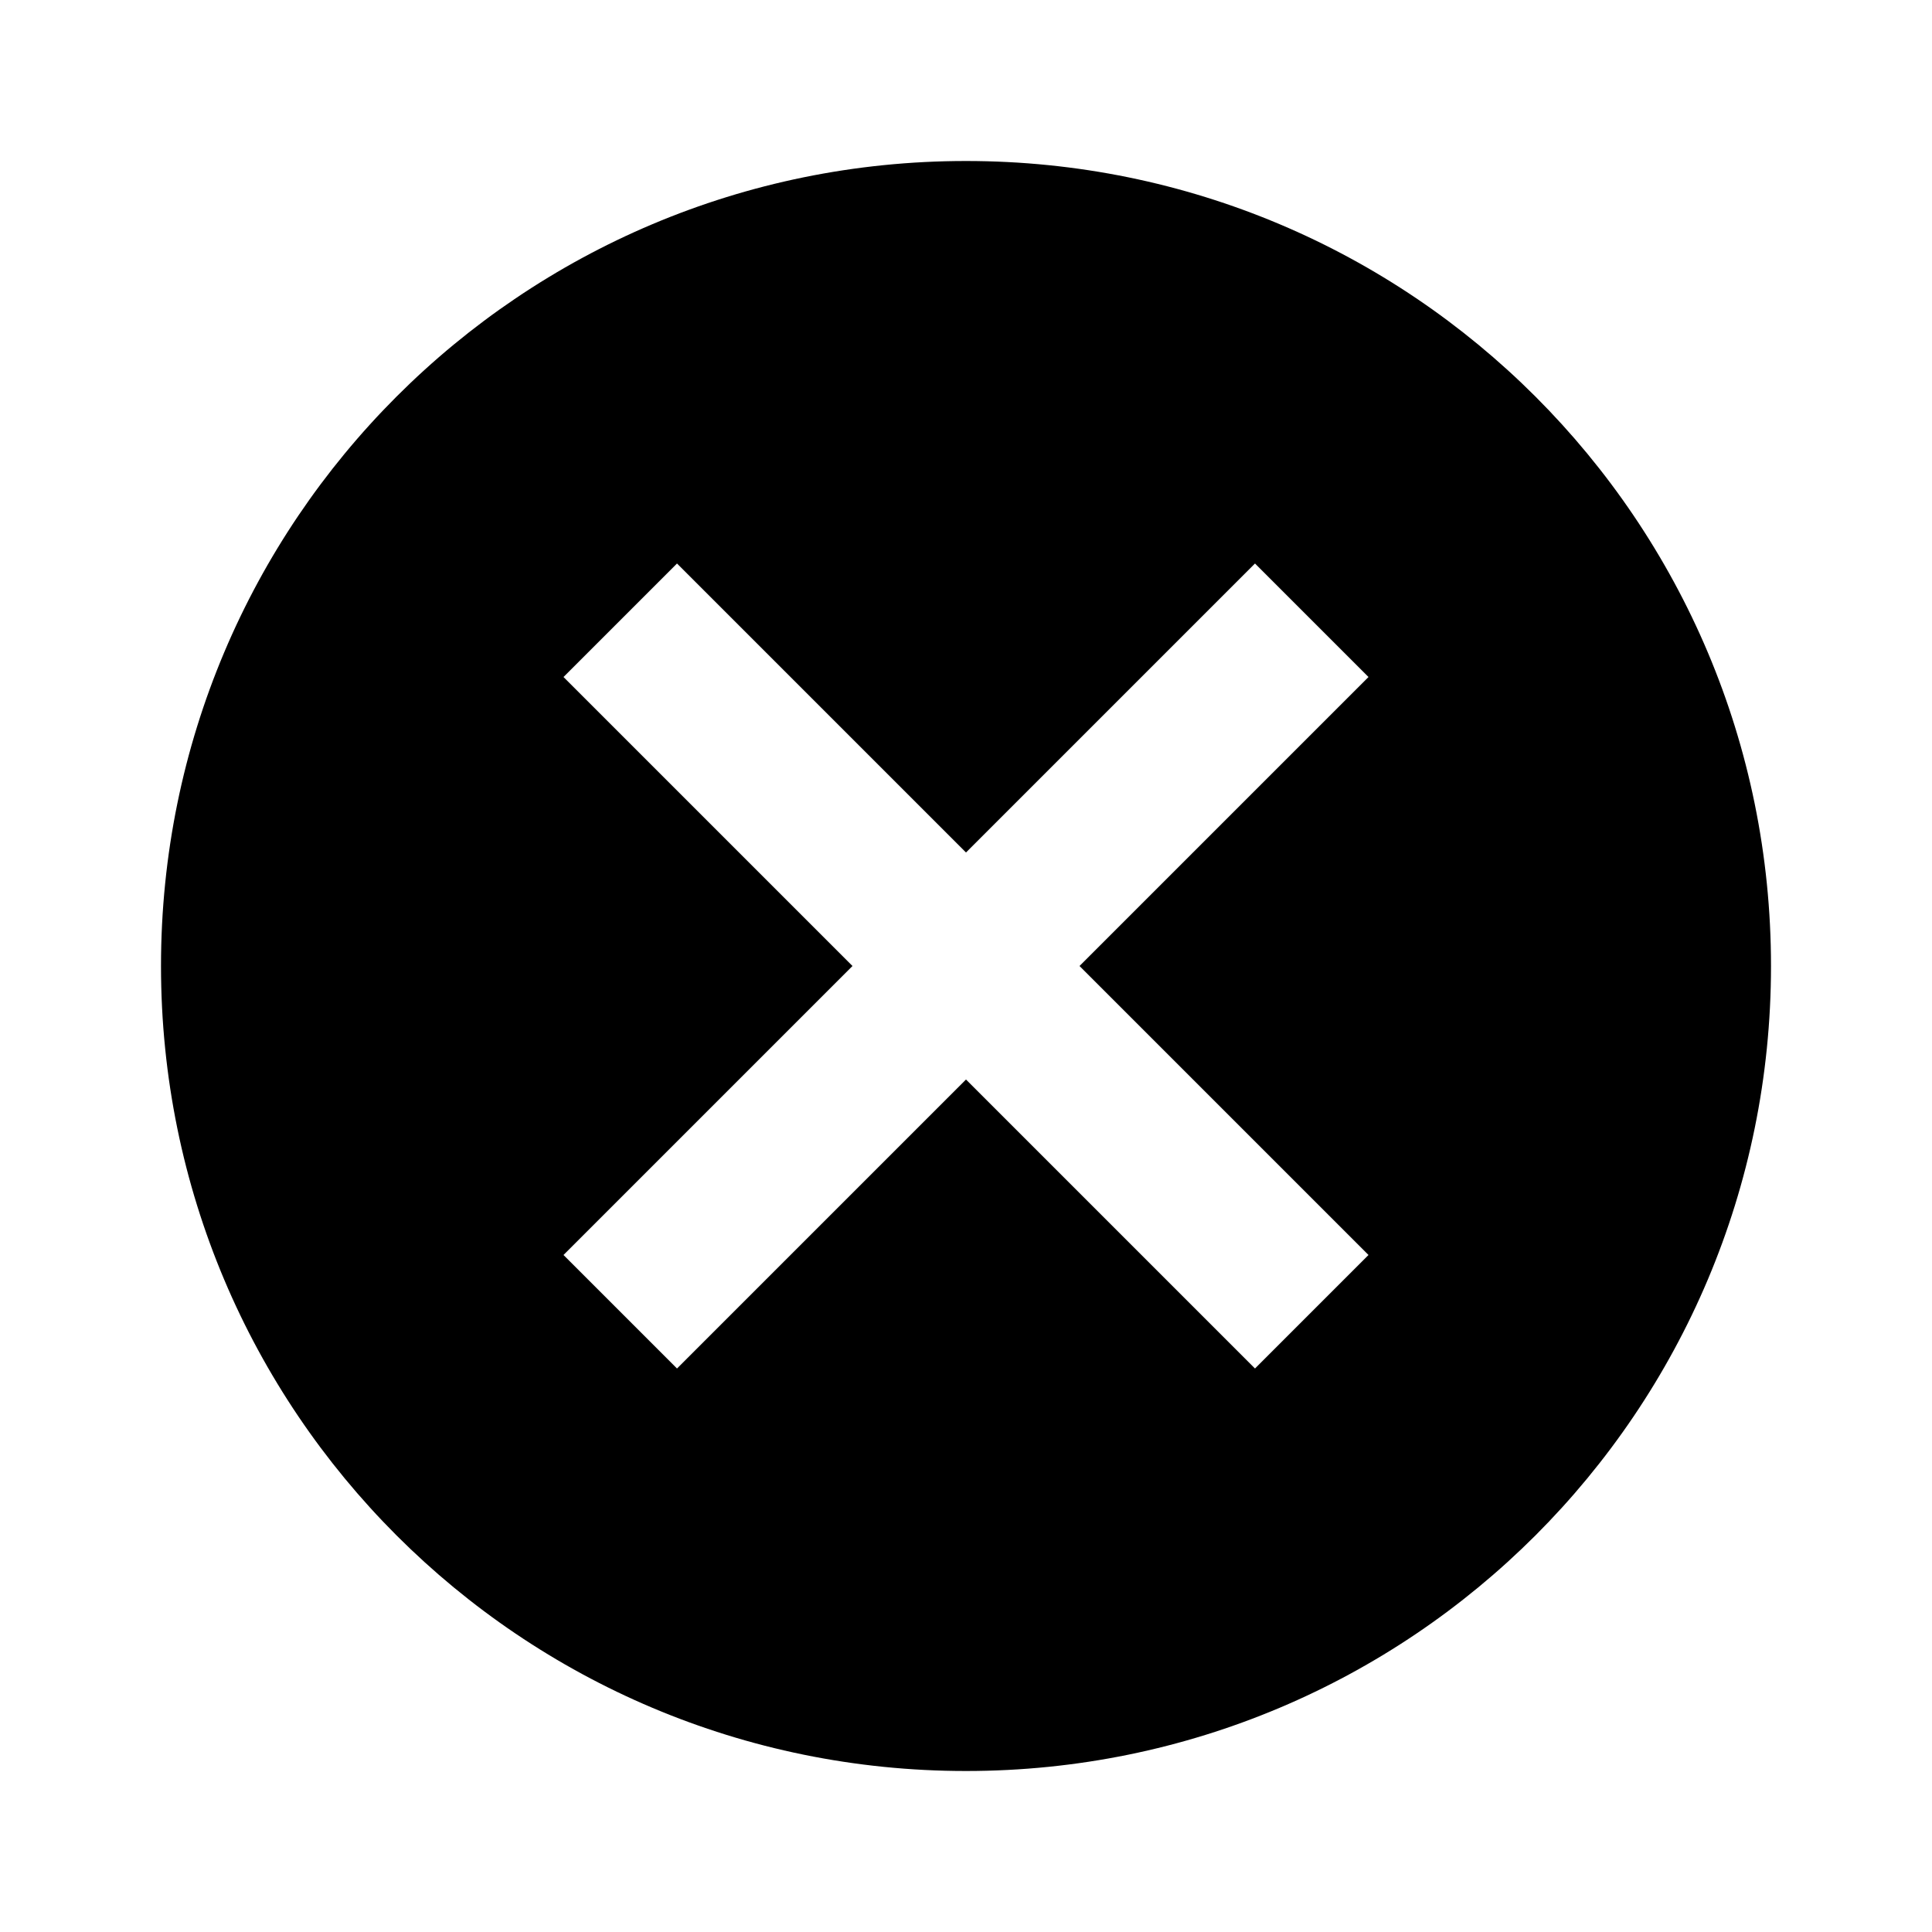
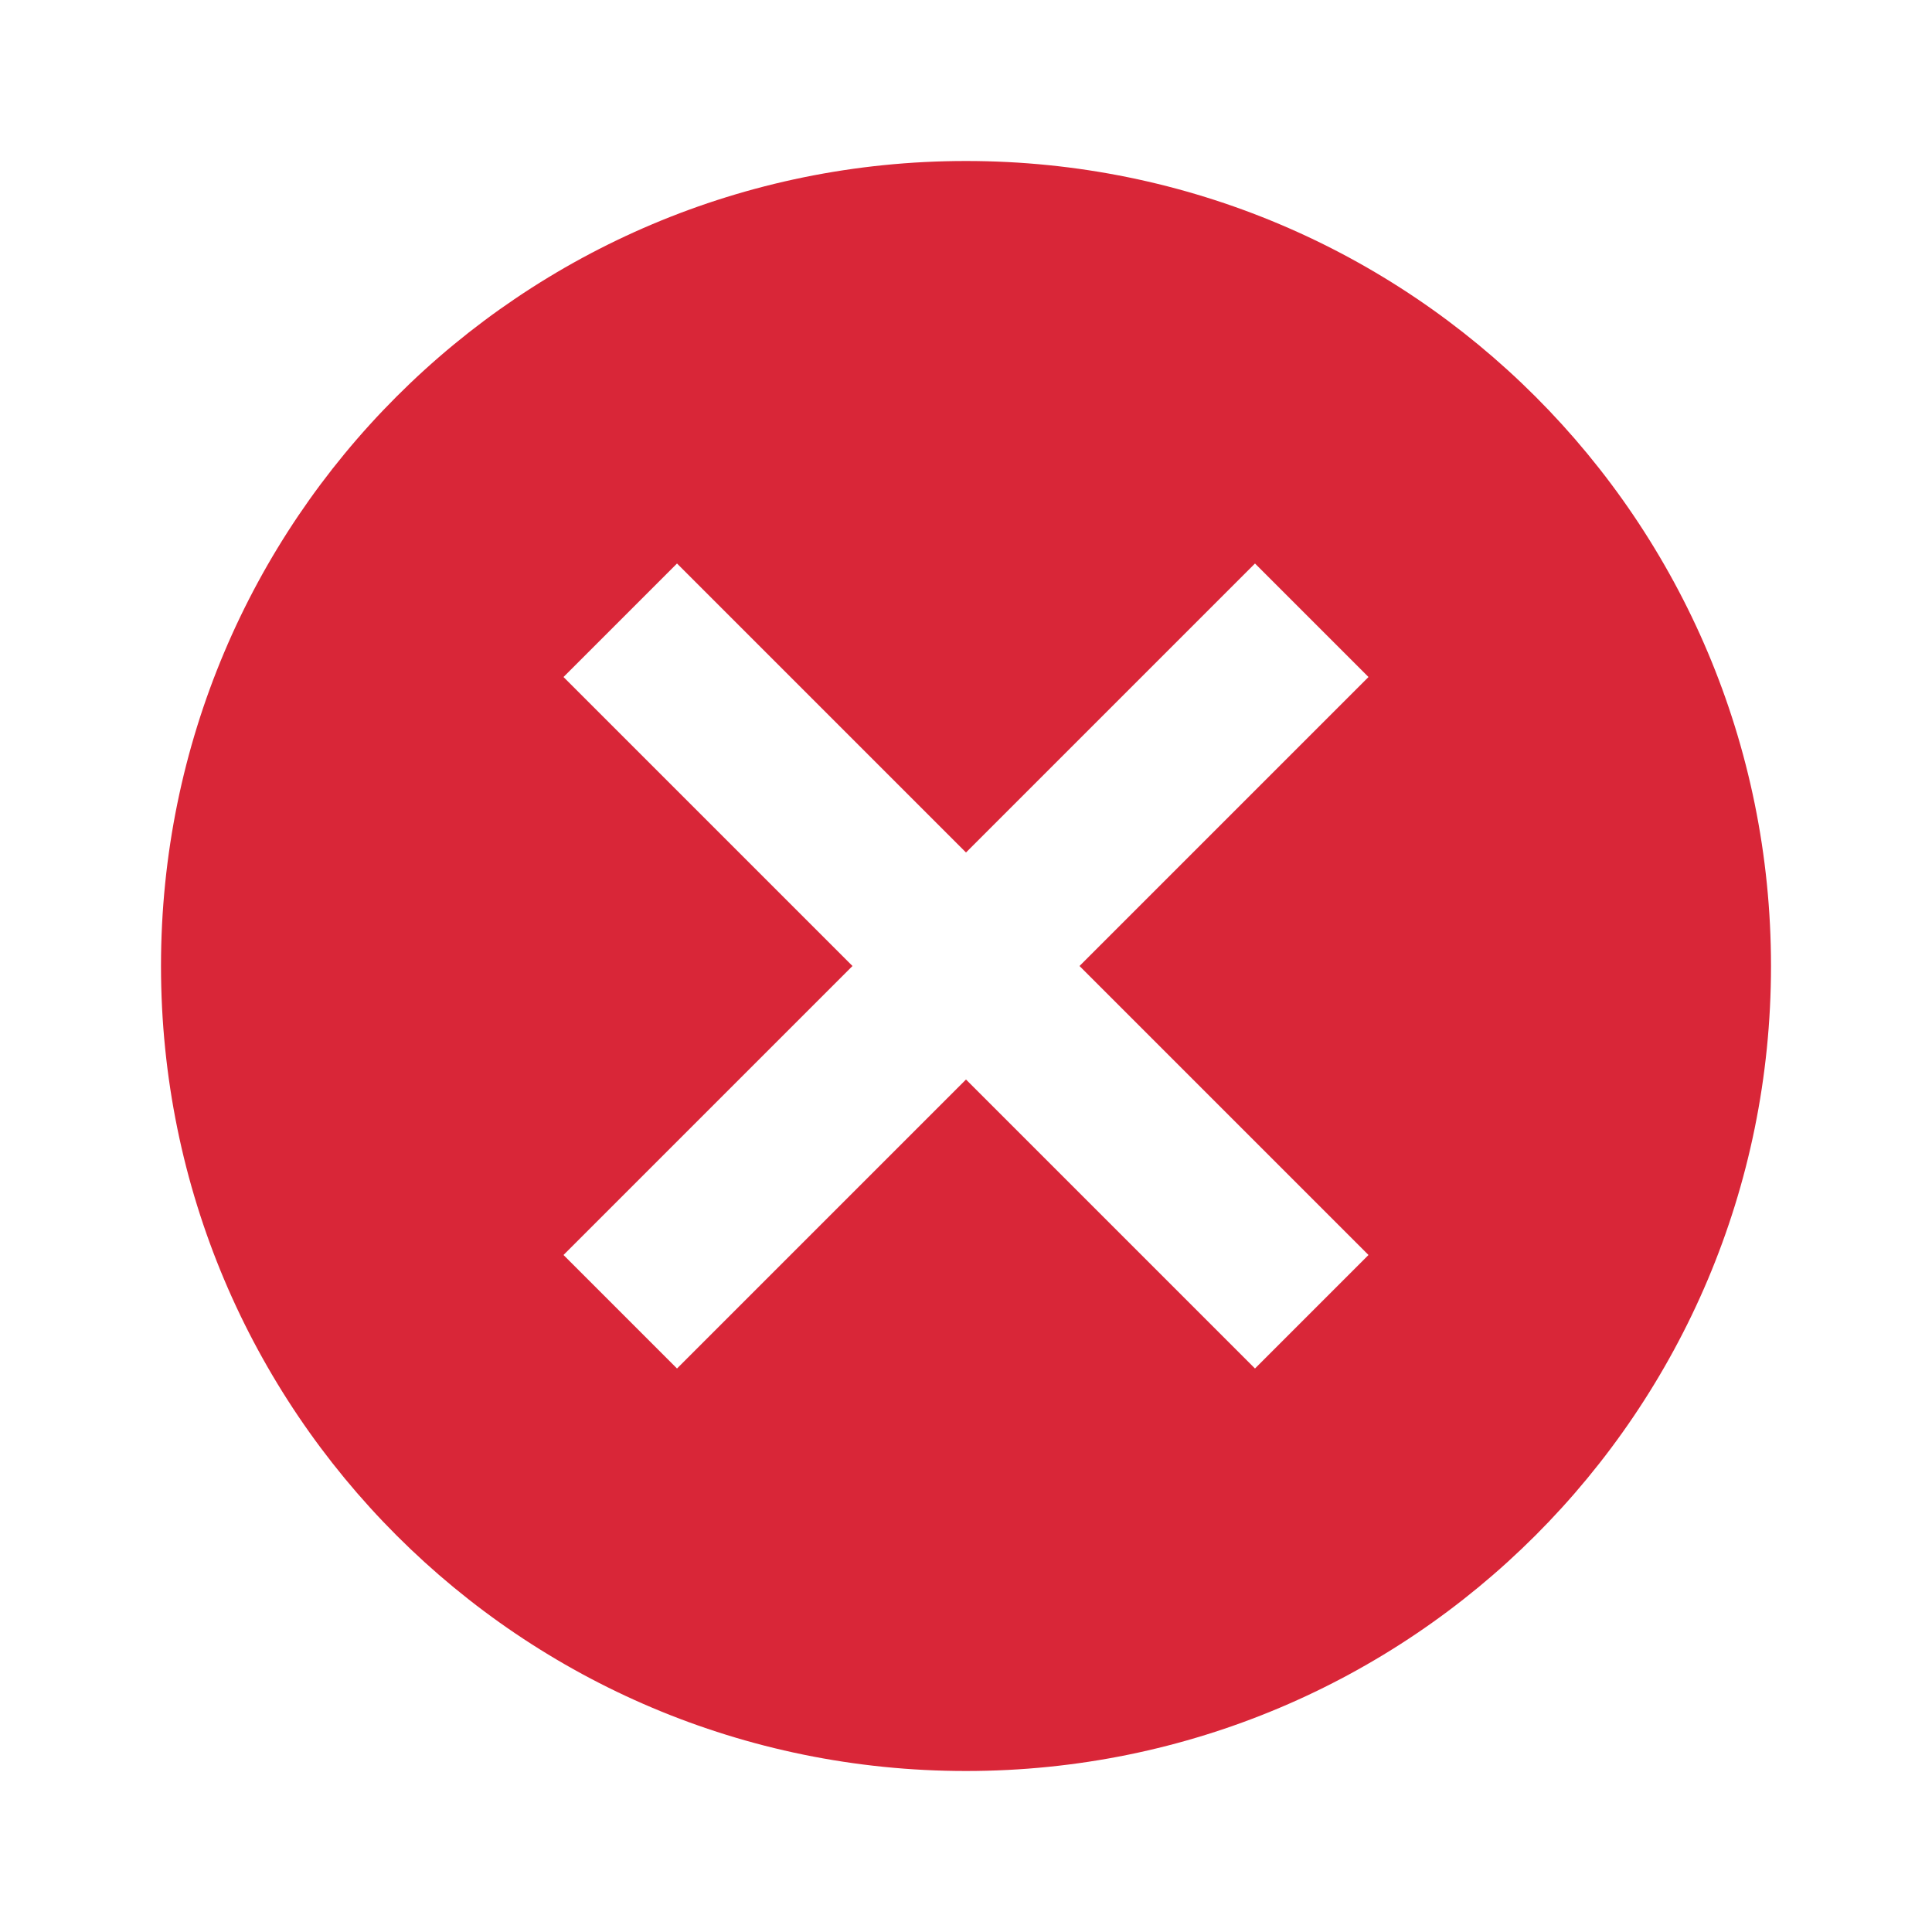
- <svg xmlns="http://www.w3.org/2000/svg" viewBox="0 0 24 24">
+ <svg xmlns="http://www.w3.org/2000/svg" viewBox="0 0 24 24" fill="#d92638">
  <path d="M12,2C17.53,2 22,6.47 22,12C22,17.53 17.53,22 12,22C6.47,22 2,17.53 2,12C2,6.47 6.47,2 12,2M15.59,7L12,10.59L8.41,7L7,8.41L10.59,12L7,15.59L8.41,17L12,13.41L15.59,17L17,15.59L13.41,12L17,8.41L15.59,7Z" />
</svg>
